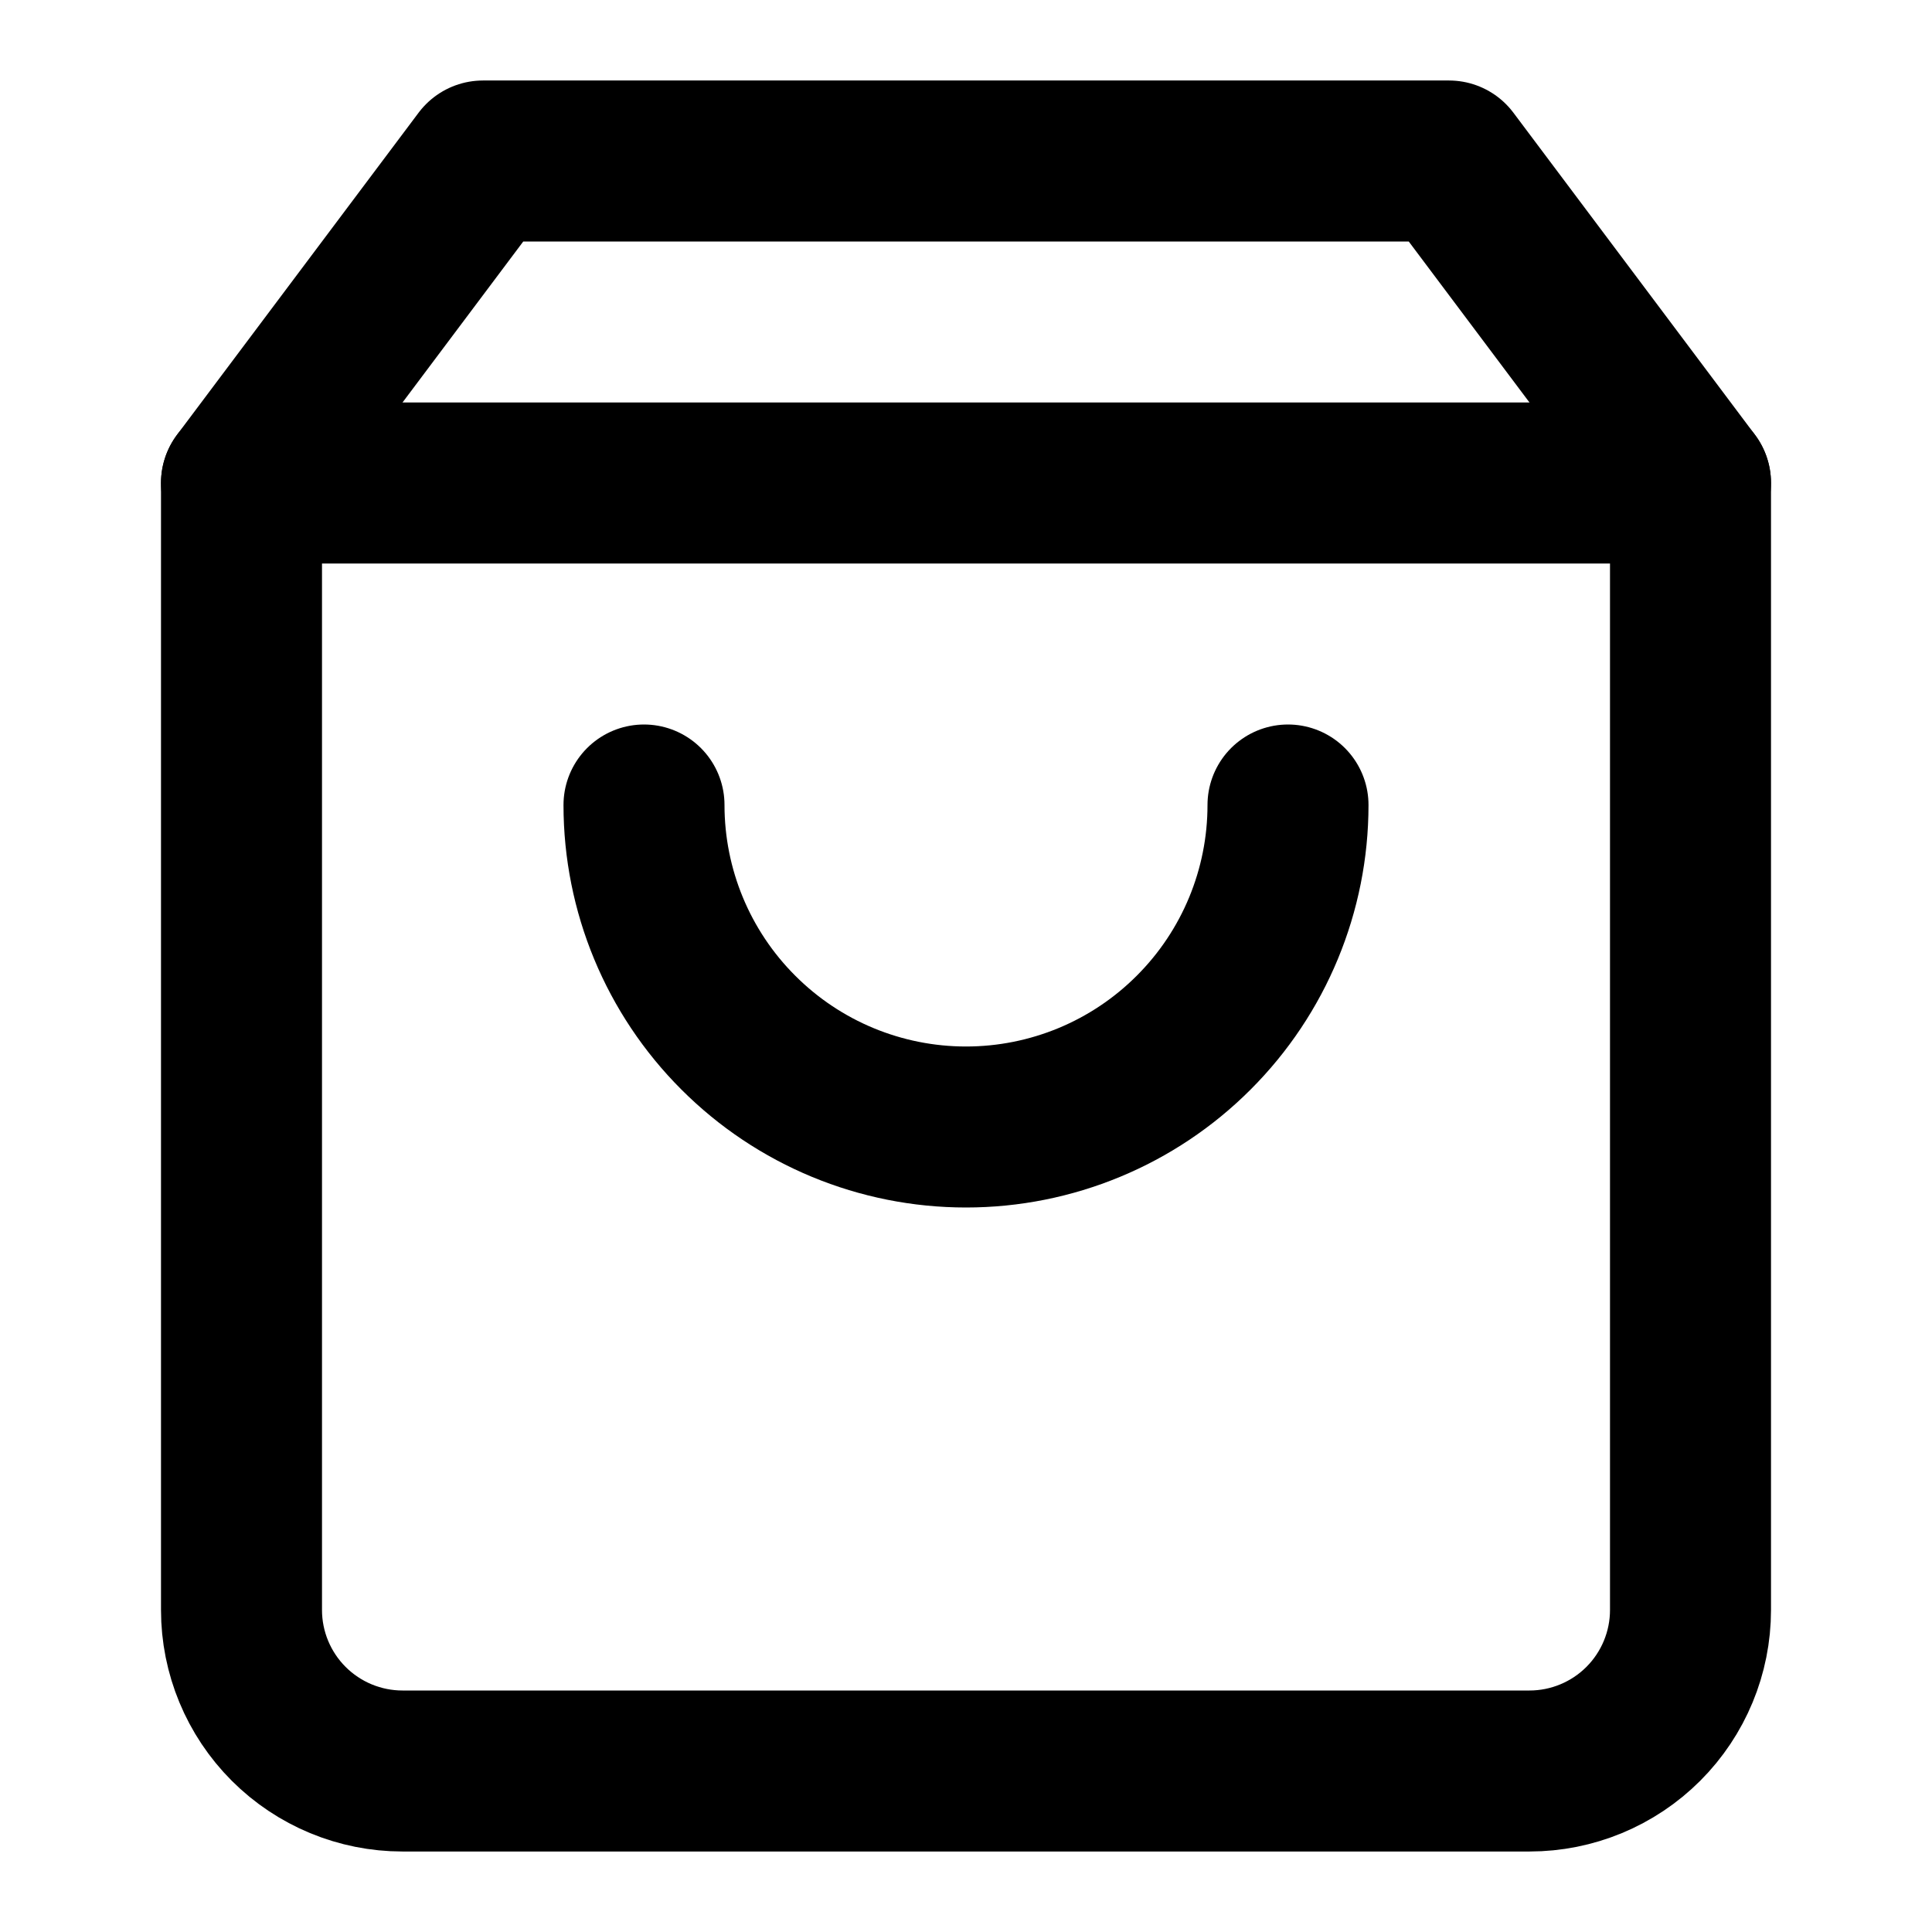
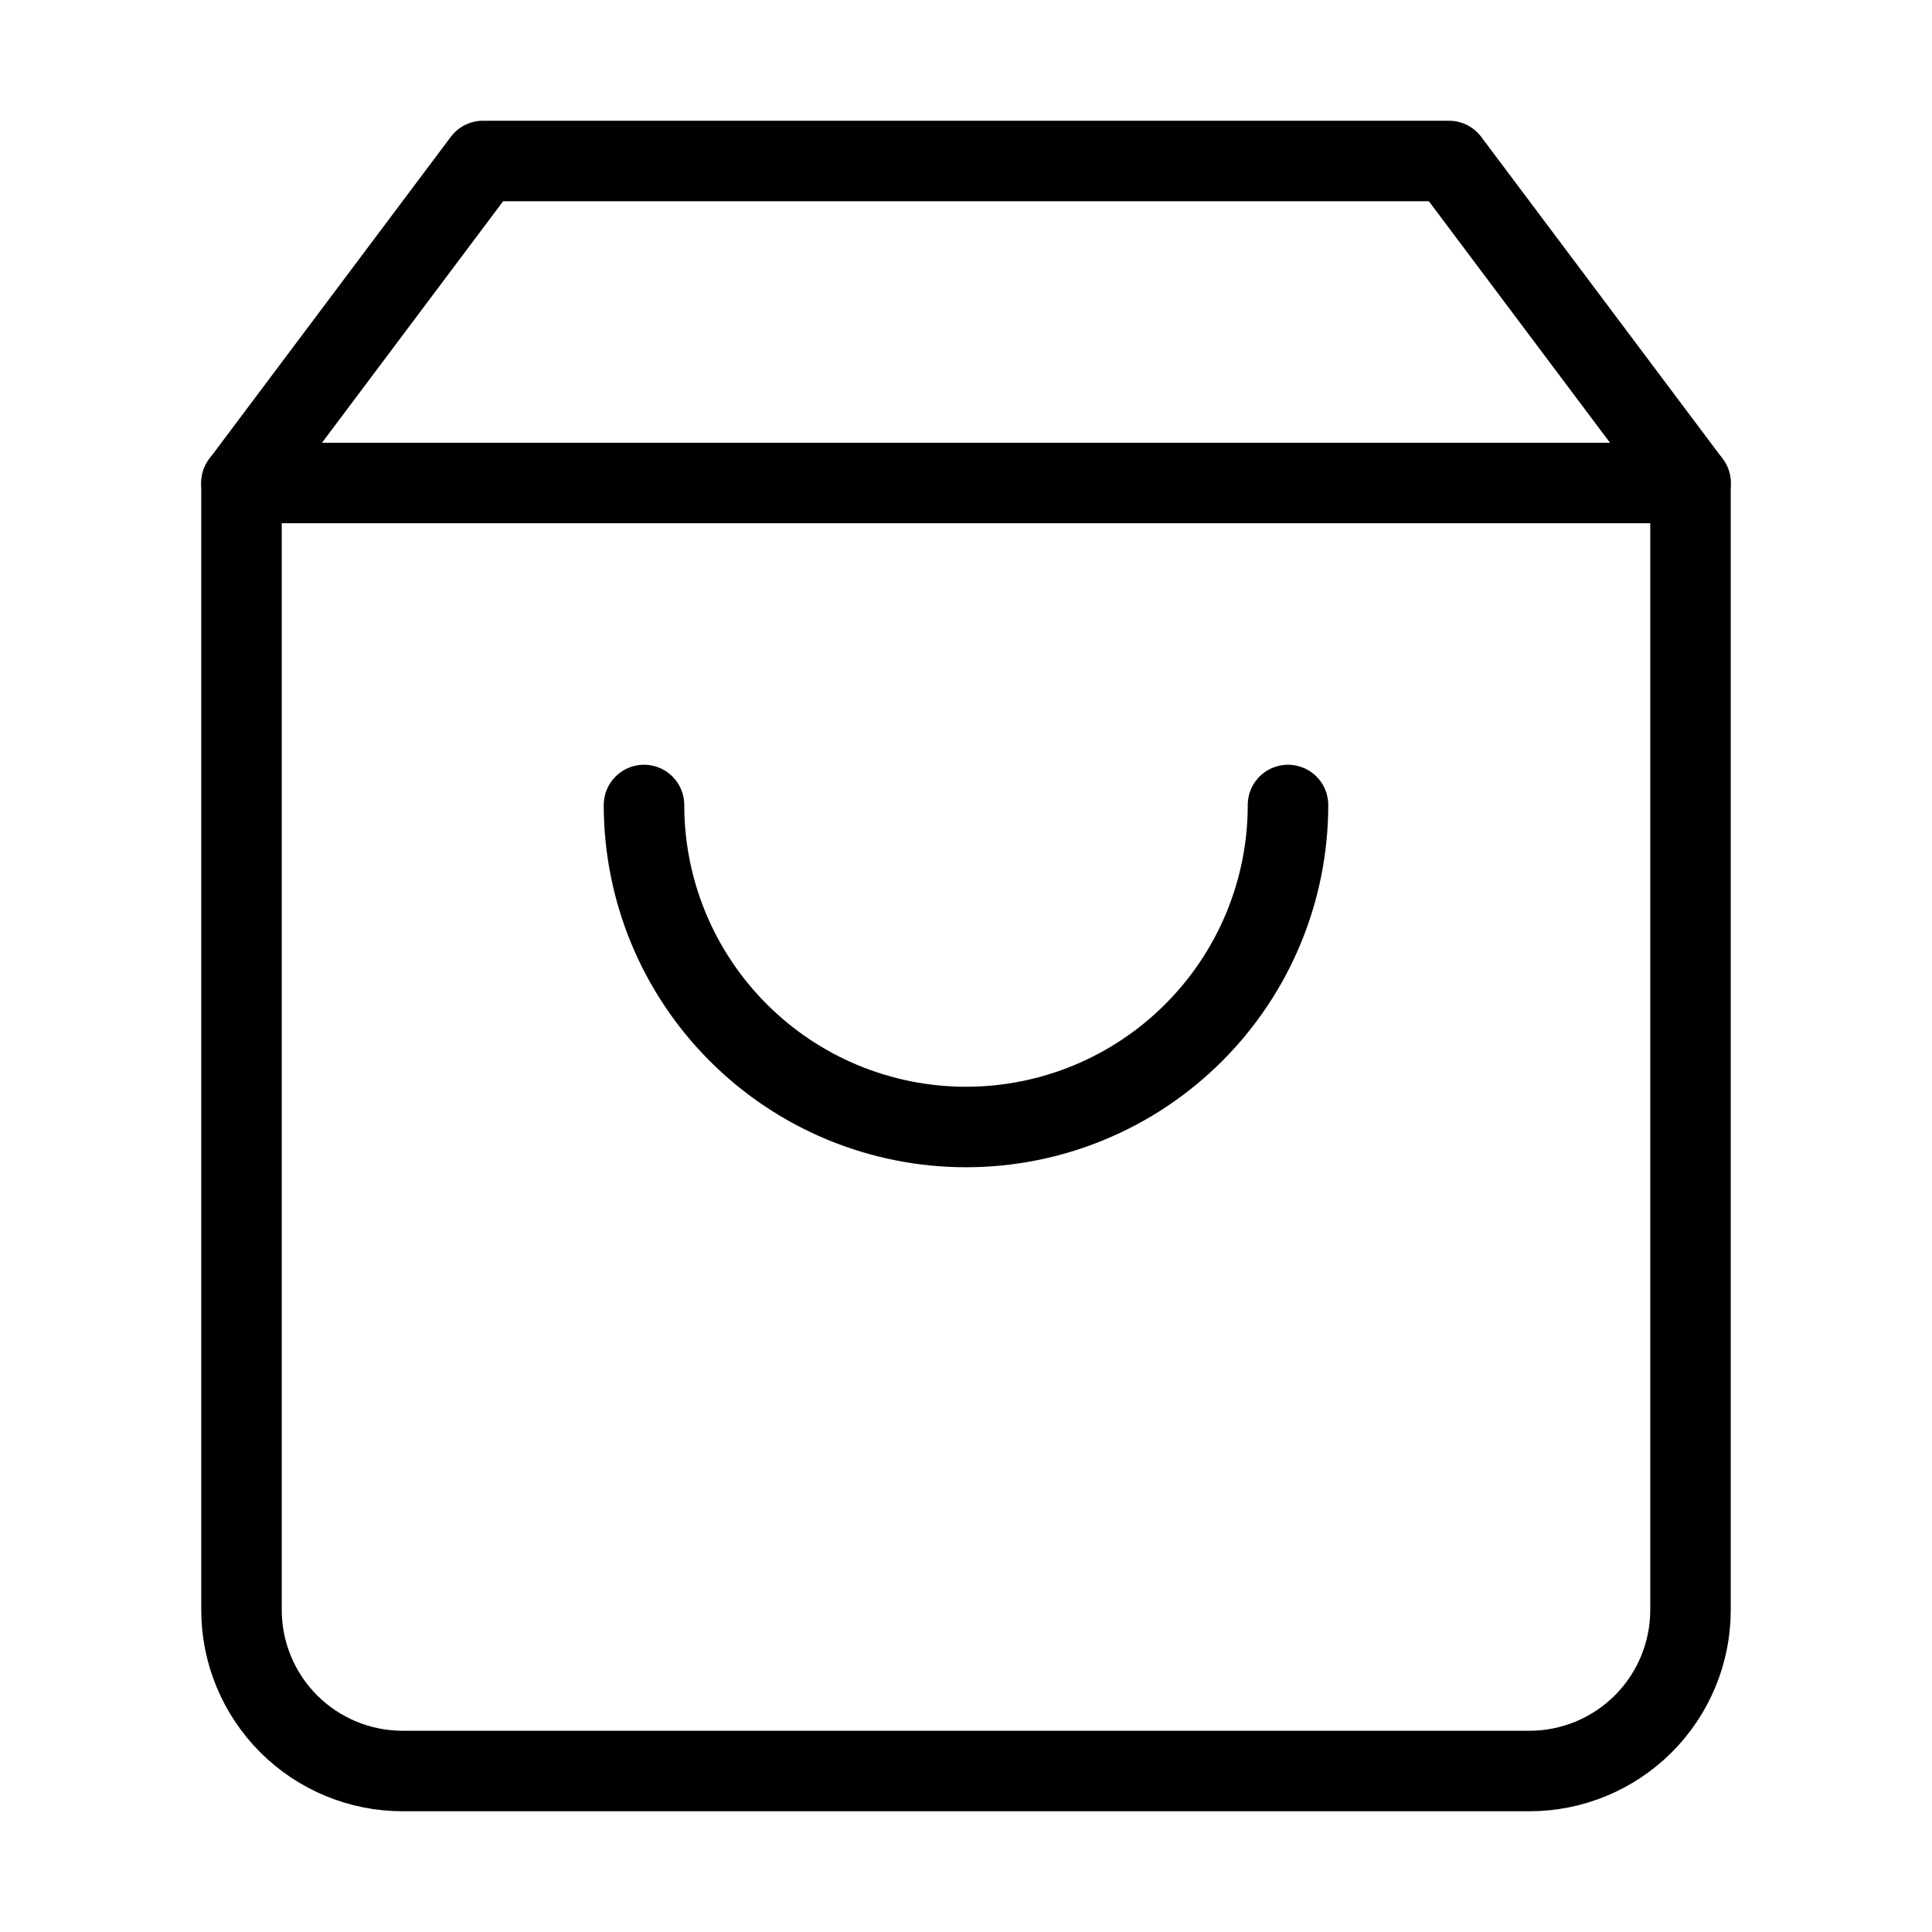
<svg xmlns="http://www.w3.org/2000/svg" width="24" height="24" viewBox="0 0 24 24" fill="none">
-   <path d="M6 2L3 6V20C3 20.53 3.211 21.039 3.586 21.414C3.961 21.789 4.47 22 5 22H19C19.53 22 20.039 21.789 20.414 21.414C20.789 21.039 21 20.53 21 20V6L18 2H6Z" stroke="currentColor" stroke-width="2" stroke-linecap="round" stroke-linejoin="round" />
-   <path d="M3 6H21" stroke="currentColor" stroke-width="2" stroke-linecap="round" stroke-linejoin="round" />
-   <path d="M16 10C16 11.061 15.579 12.078 14.828 12.828C14.078 13.579 13.061 14 12 14C10.939 14 9.922 13.579 9.172 12.828C8.421 12.078 8 11.061 8 10" stroke="currentColor" stroke-width="2" stroke-linecap="round" stroke-linejoin="round" />
+   <path d="M6 2L3 6V20C3 20.53 3.211 21.039 3.586 21.414C3.961 21.789 4.47 22 5 22H19C19.53 22 20.039 21.789 20.414 21.414C20.789 21.039 21 20.53 21 20V6L18 2H6Z" stroke="currentColor" strokeWidth="2" stroke-linecap="round" stroke-linejoin="round" />
+   <path d="M3 6H21" stroke="currentColor" strokeWidth="2" stroke-linecap="round" stroke-linejoin="round" />
+   <path d="M16 10C16 11.061 15.579 12.078 14.828 12.828C14.078 13.579 13.061 14 12 14C10.939 14 9.922 13.579 9.172 12.828C8.421 12.078 8 11.061 8 10" stroke="currentColor" strokeWidth="2" stroke-linecap="round" stroke-linejoin="round" />
</svg>
